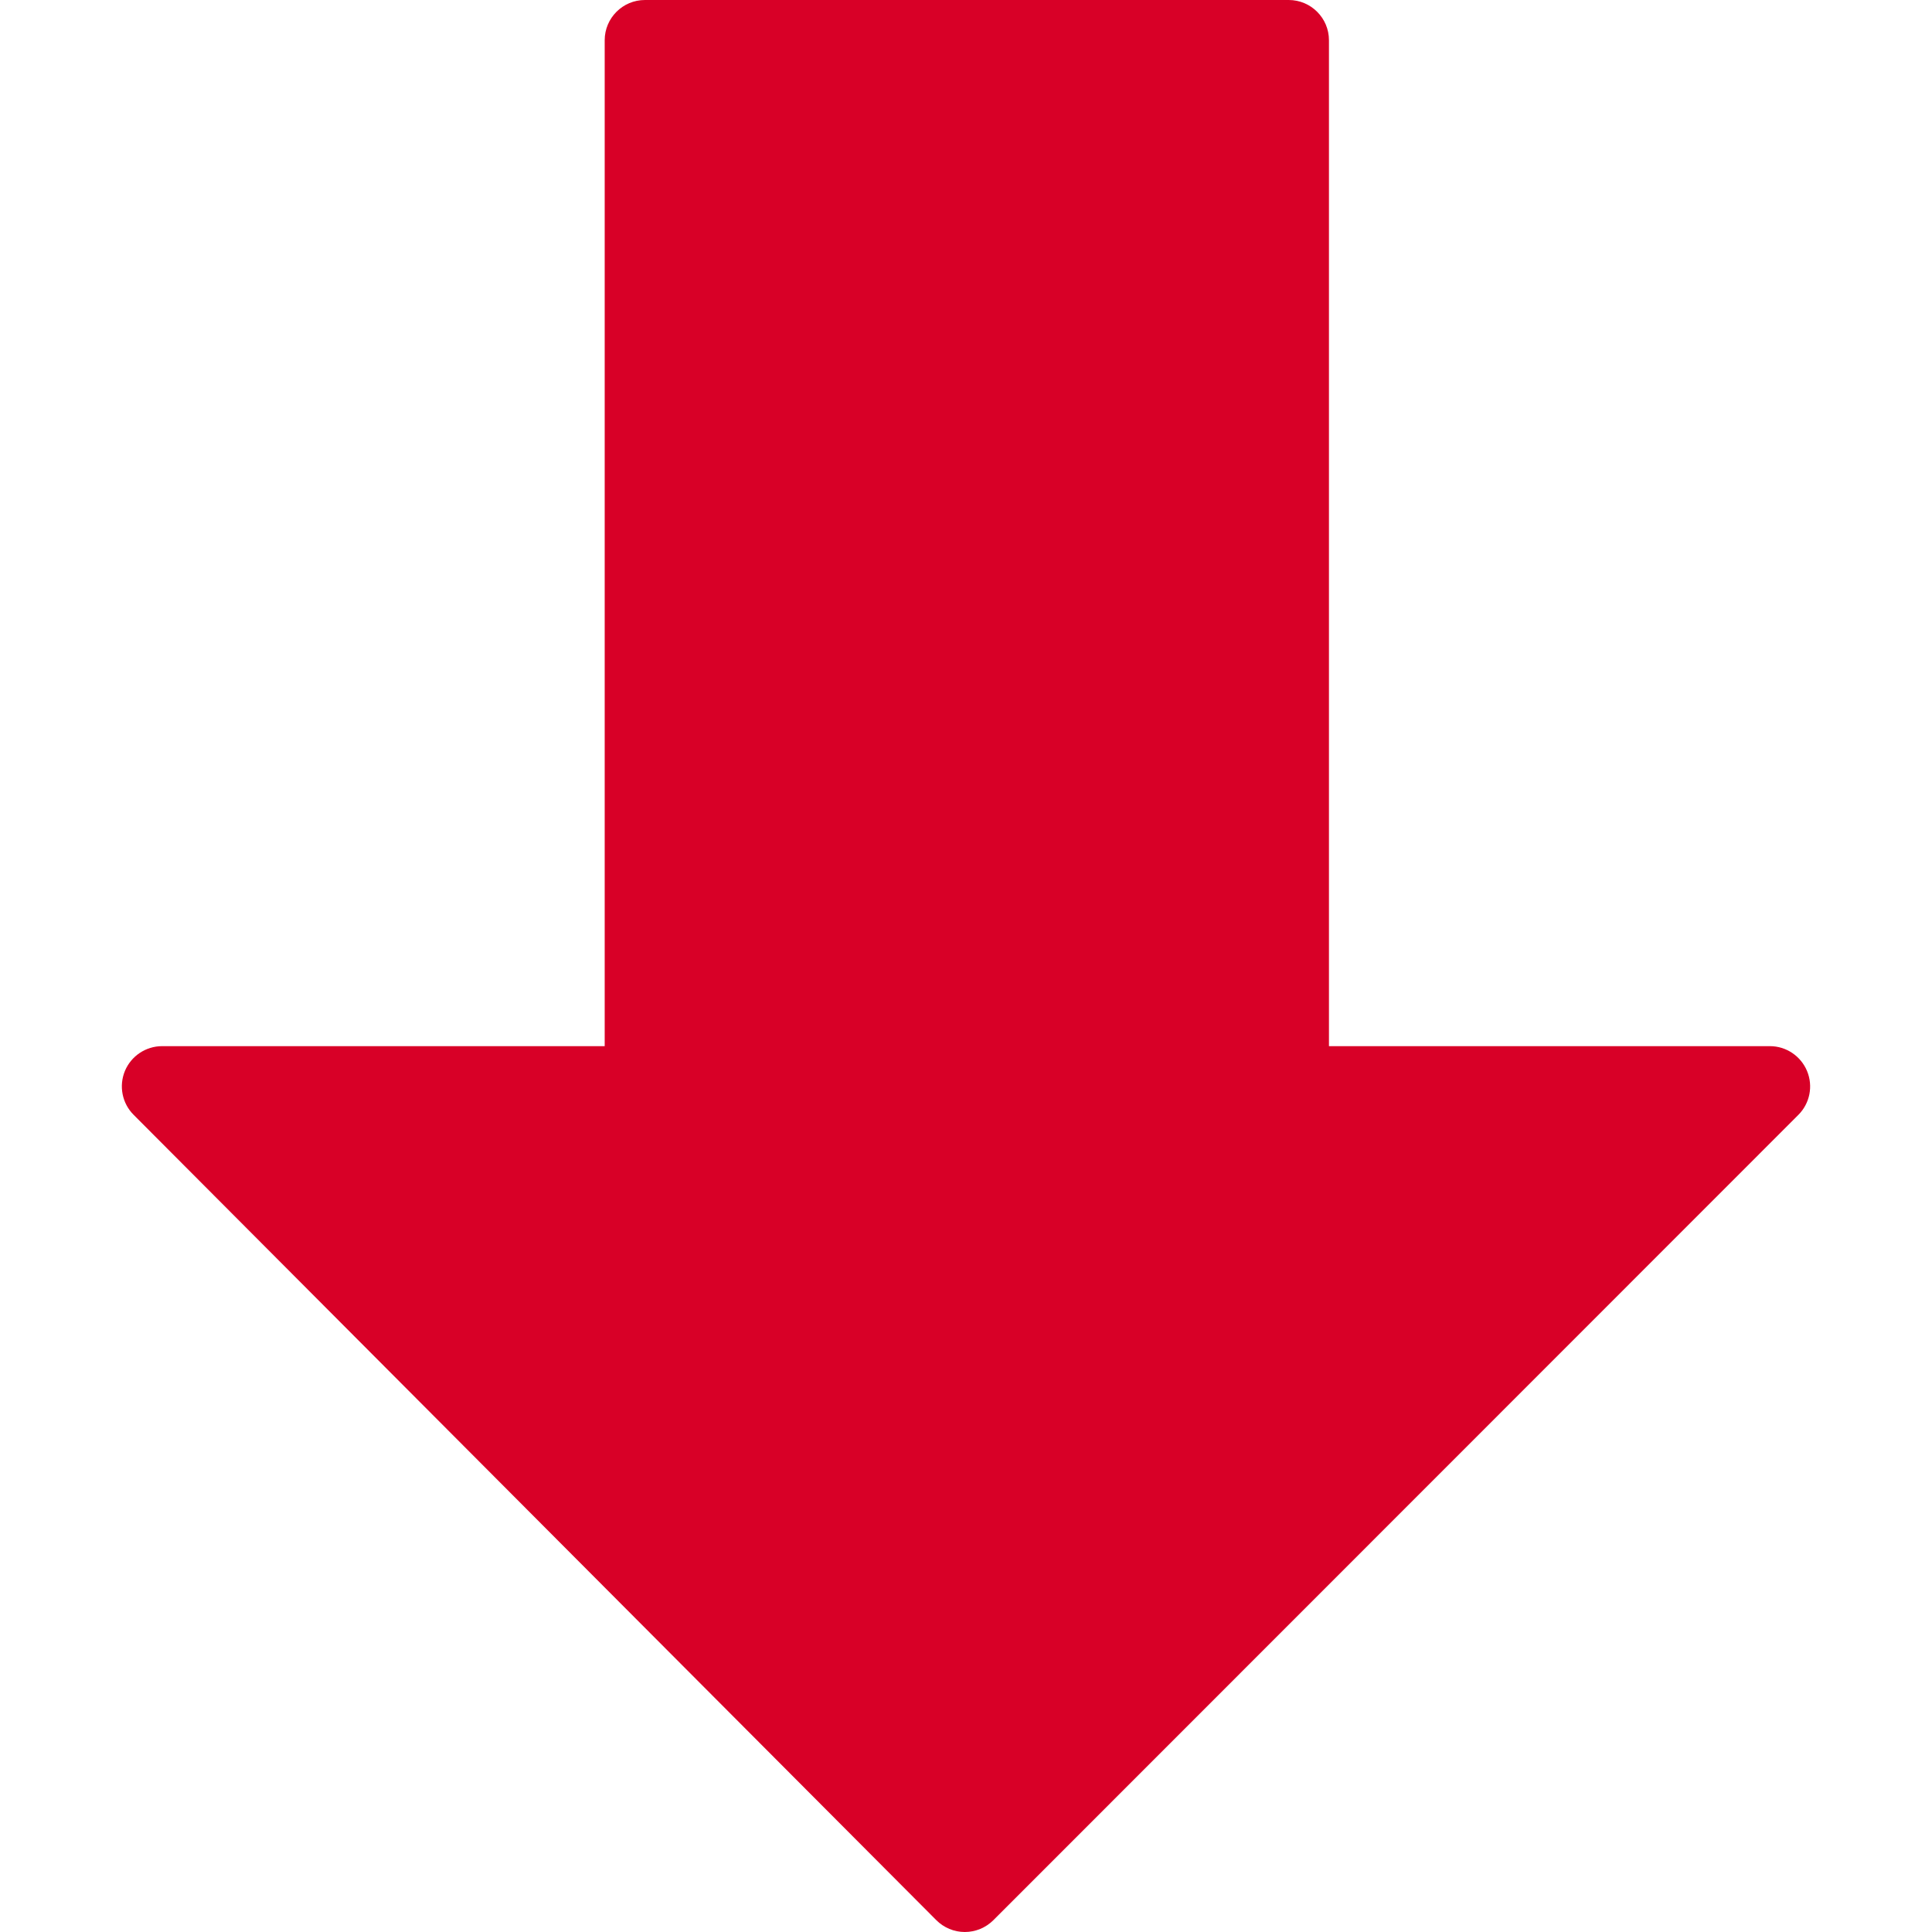
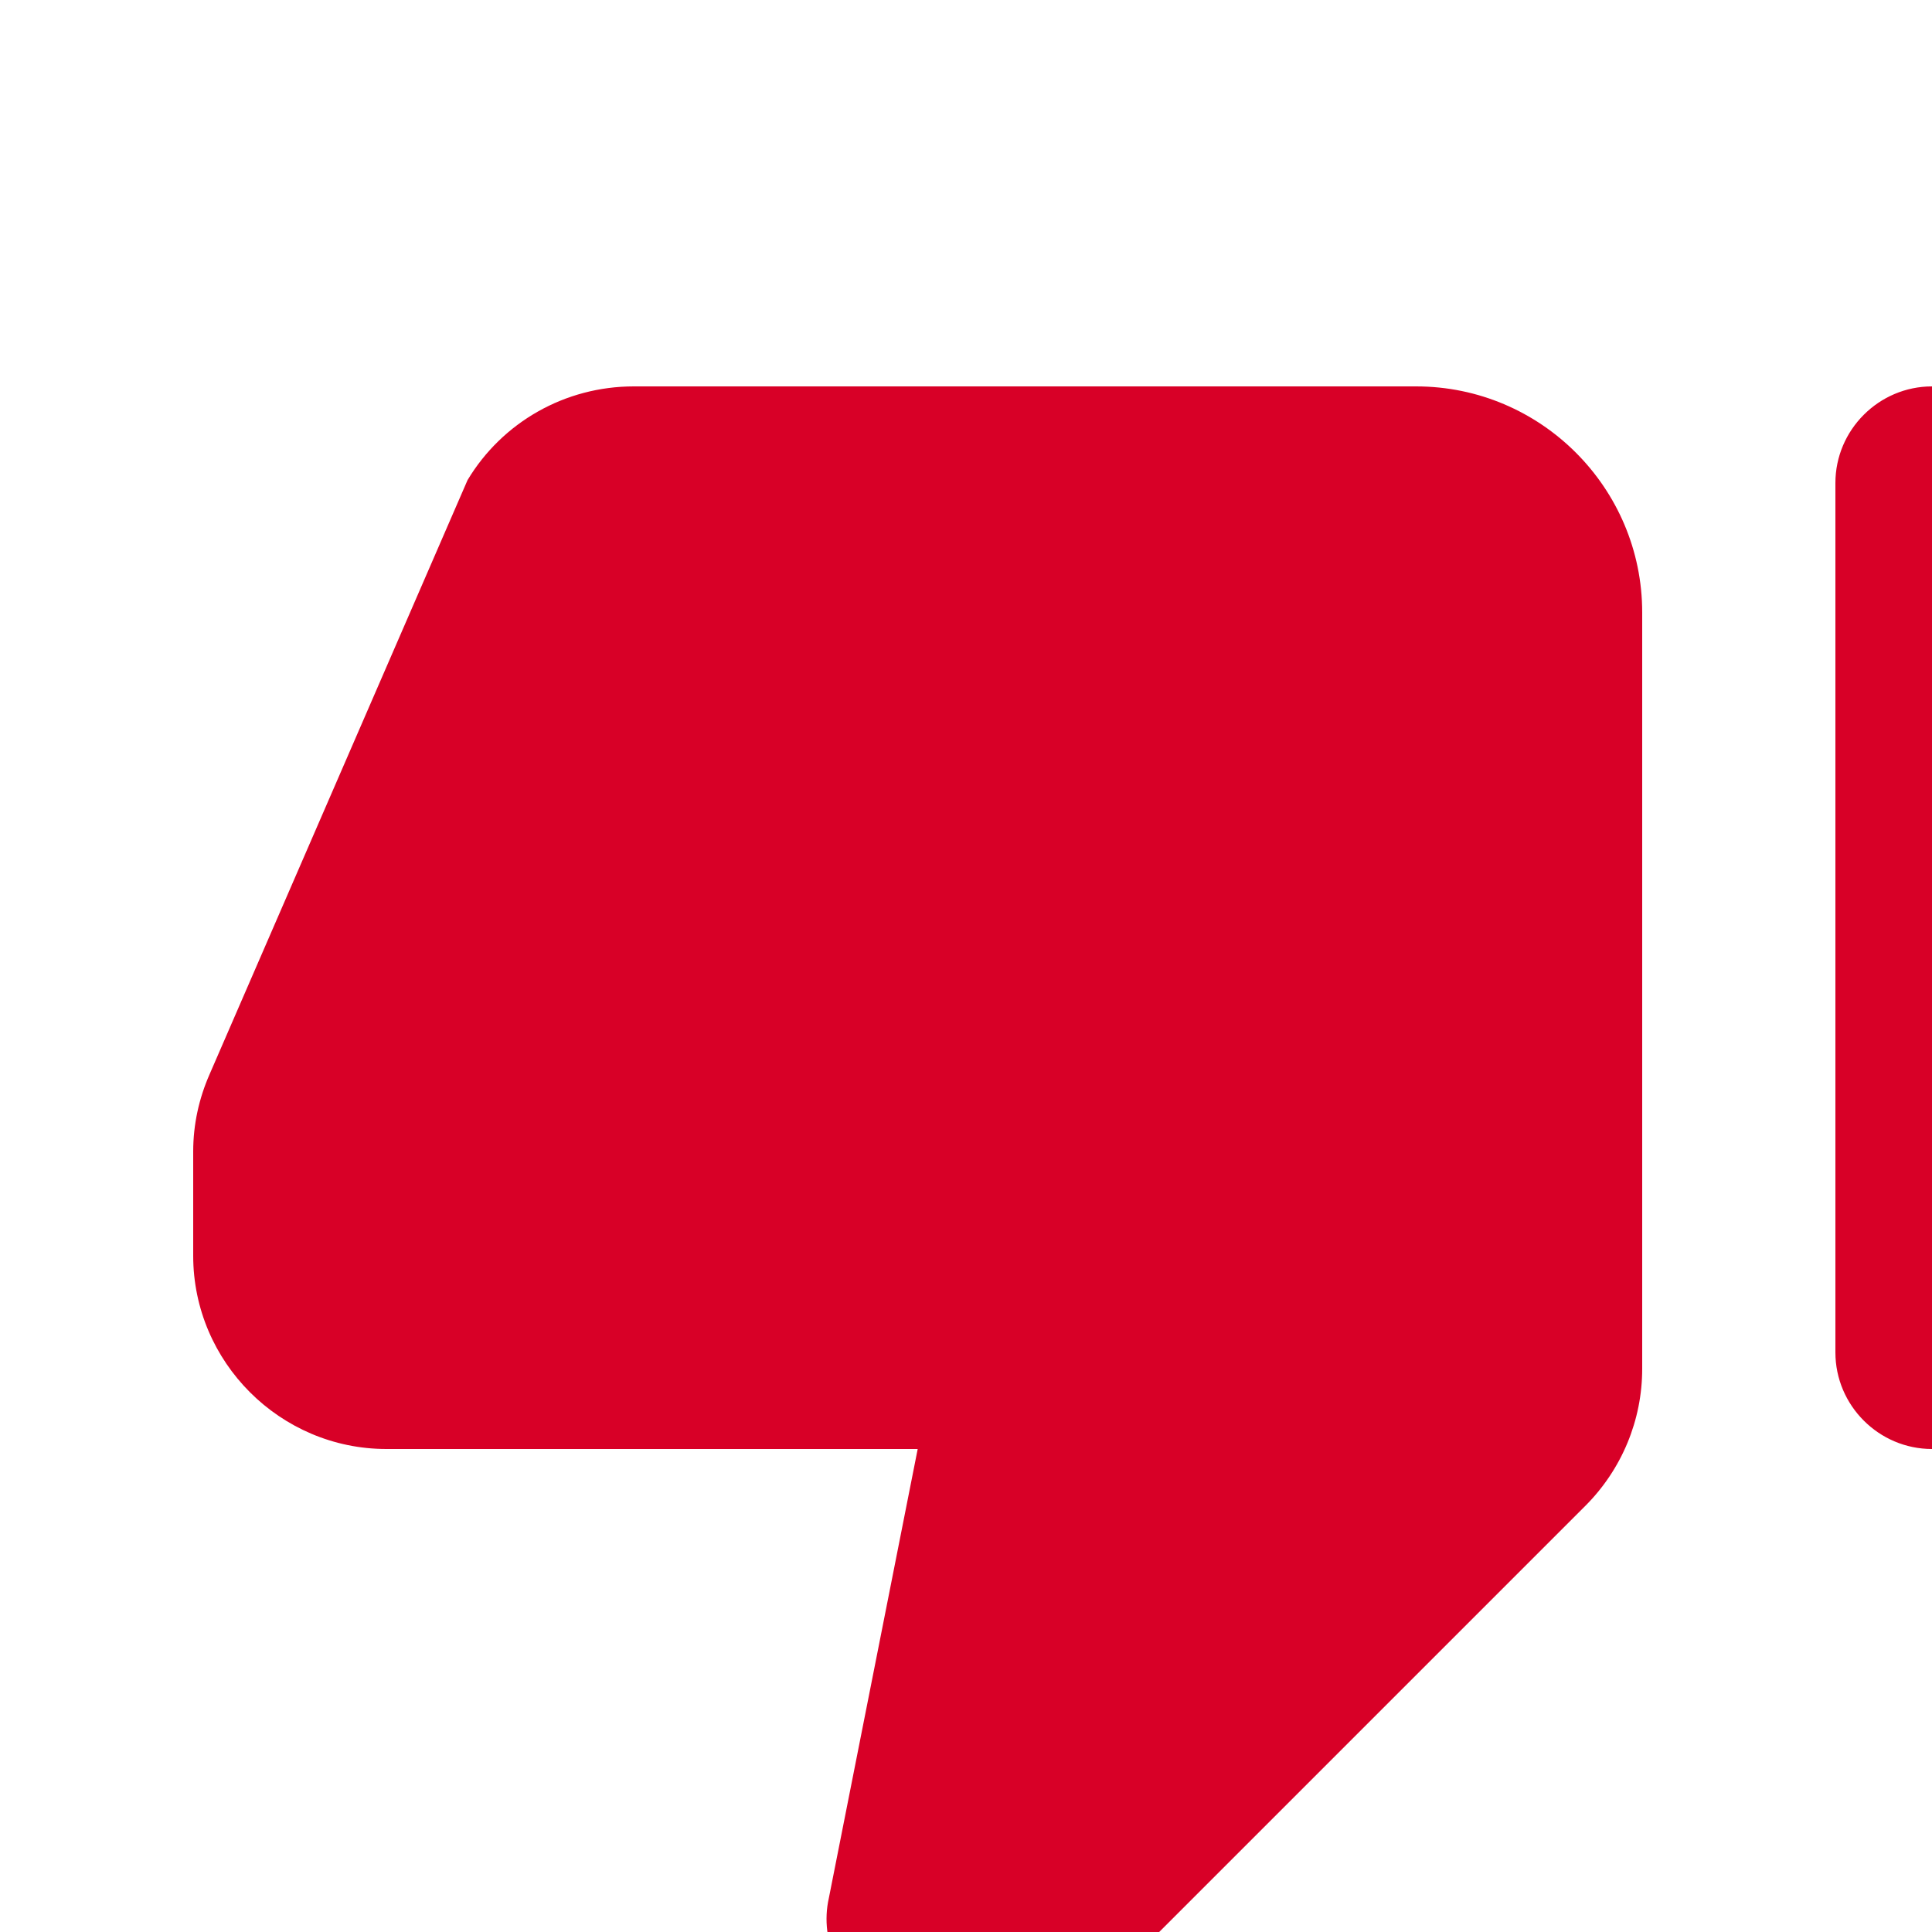
- <svg xmlns="http://www.w3.org/2000/svg" version="1.1" id="Capa_1" x="0px" y="0px" viewBox="0 0 512.171 512.171" style="enable-background:new 0 0 512.171 512.171;" xml:space="preserve" width="20px" height="20px">
-   <g>
-     <g>
-       <path d="M479.046,283.925c-1.664-3.989-5.547-6.592-9.856-6.592H352.305V10.667C352.305,4.779,347.526,0,341.638,0H170.971    c-5.888,0-10.667,4.779-10.667,10.667v266.667H42.971c-4.309,0-8.192,2.603-9.856,6.571c-1.643,3.989-0.747,8.576,2.304,11.627    l212.8,213.504c2.005,2.005,4.715,3.136,7.552,3.136s5.547-1.131,7.552-3.115l213.419-213.504    C479.793,292.501,480.71,287.915,479.046,283.925z" fill="#D80027" />
-     </g>
-   </g>
-   <g>
- </g>
-   <g>
- </g>
-   <g>
- </g>
-   <g>
- </g>
-   <g>
- </g>
-   <g>
- </g>
-   <g>
- </g>
-   <g>
- </g>
-   <g>
- </g>
-   <g>
- </g>
-   <g>
- </g>
-   <g>
- </g>
-   <g>
- </g>
-   <g>
- </g>
-   <g>
- </g>
+ <svg xmlns="http://www.w3.org/2000/svg" width="20" height="20" viewBox="0 0 20 20">
+   <path fill="none" d="M24 24H0V0h24v24z" />
+   <path fill="#D80027" d="M22 4h-2c-.55 0-1 .45-1 1v9c0 .55.45 1 1 1h2V4zM2.17 11.12c-.11.25-.17.52-.17.8V13c0 1.1.9 2 2 2h5.5l-.92 4.65c-.05.22-.02.46.08.66.23.45.52.86.88 1.22L10 22l6.41-6.41c.38-.38.59-.89.59-1.42V6.34C17 5.05 15.95 4 14.66 4h-8.1c-.71 0-1.36.37-1.72.97l-2.67 6.15z" />
</svg>
